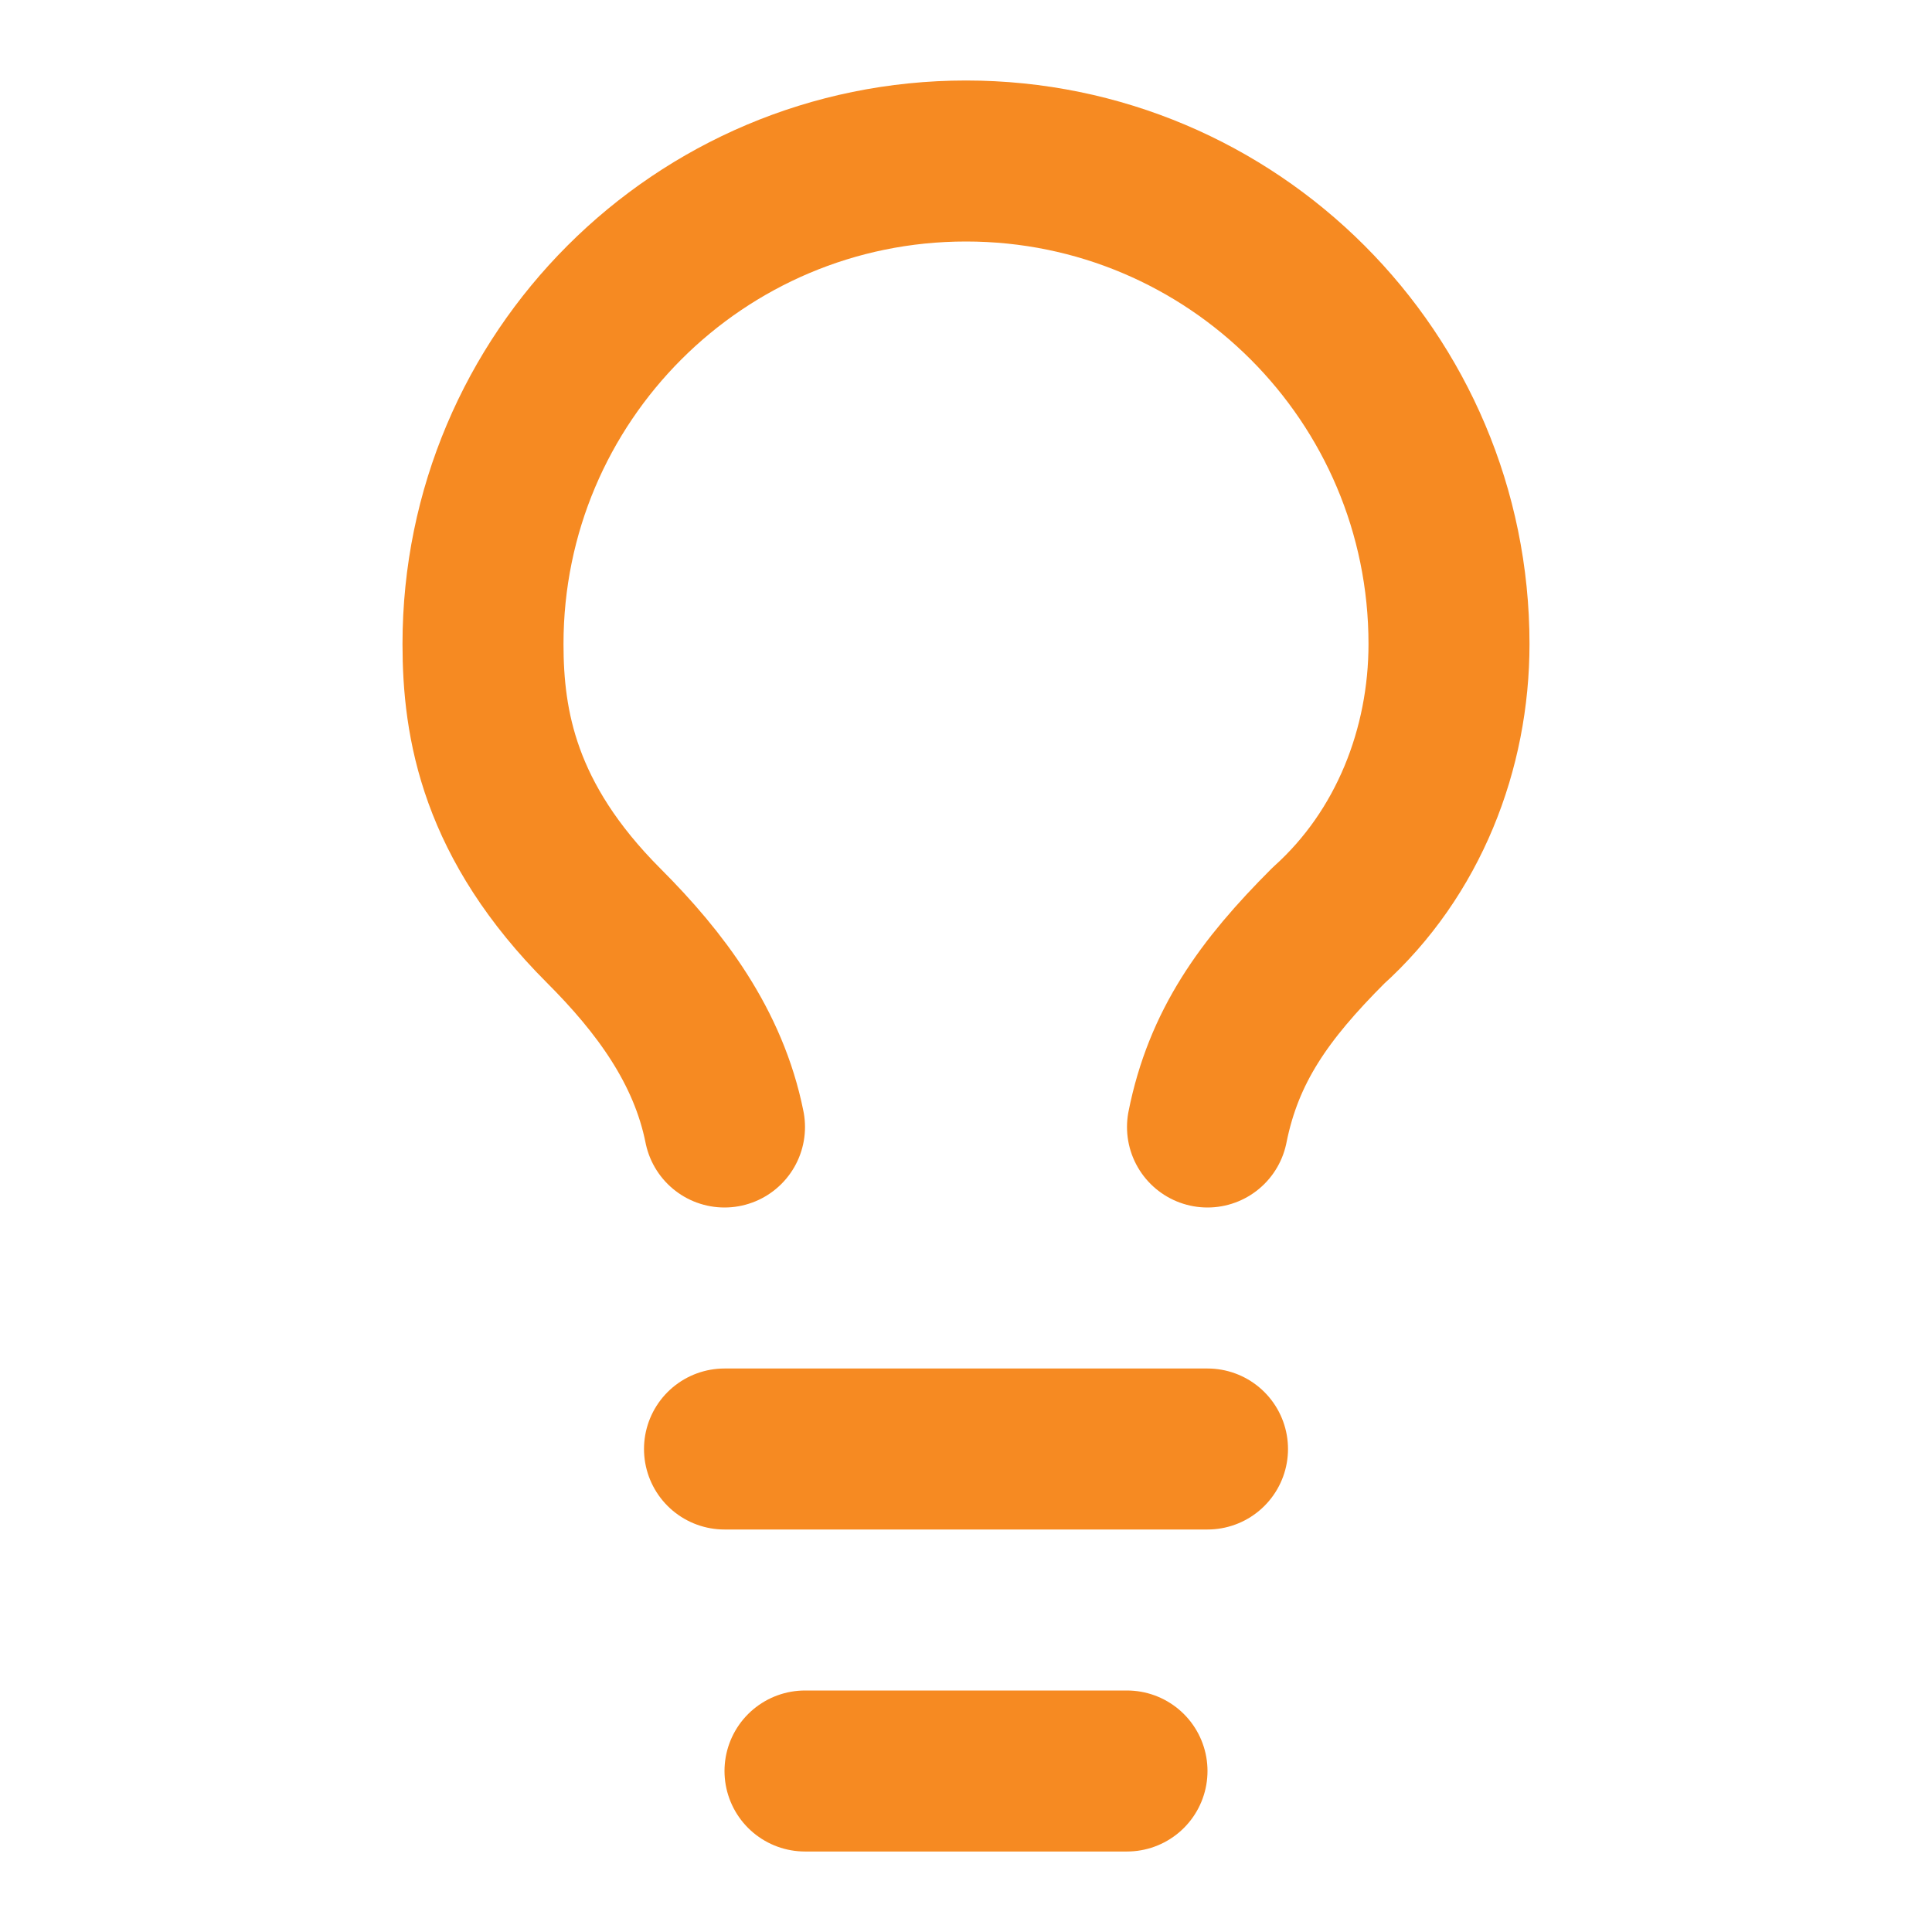
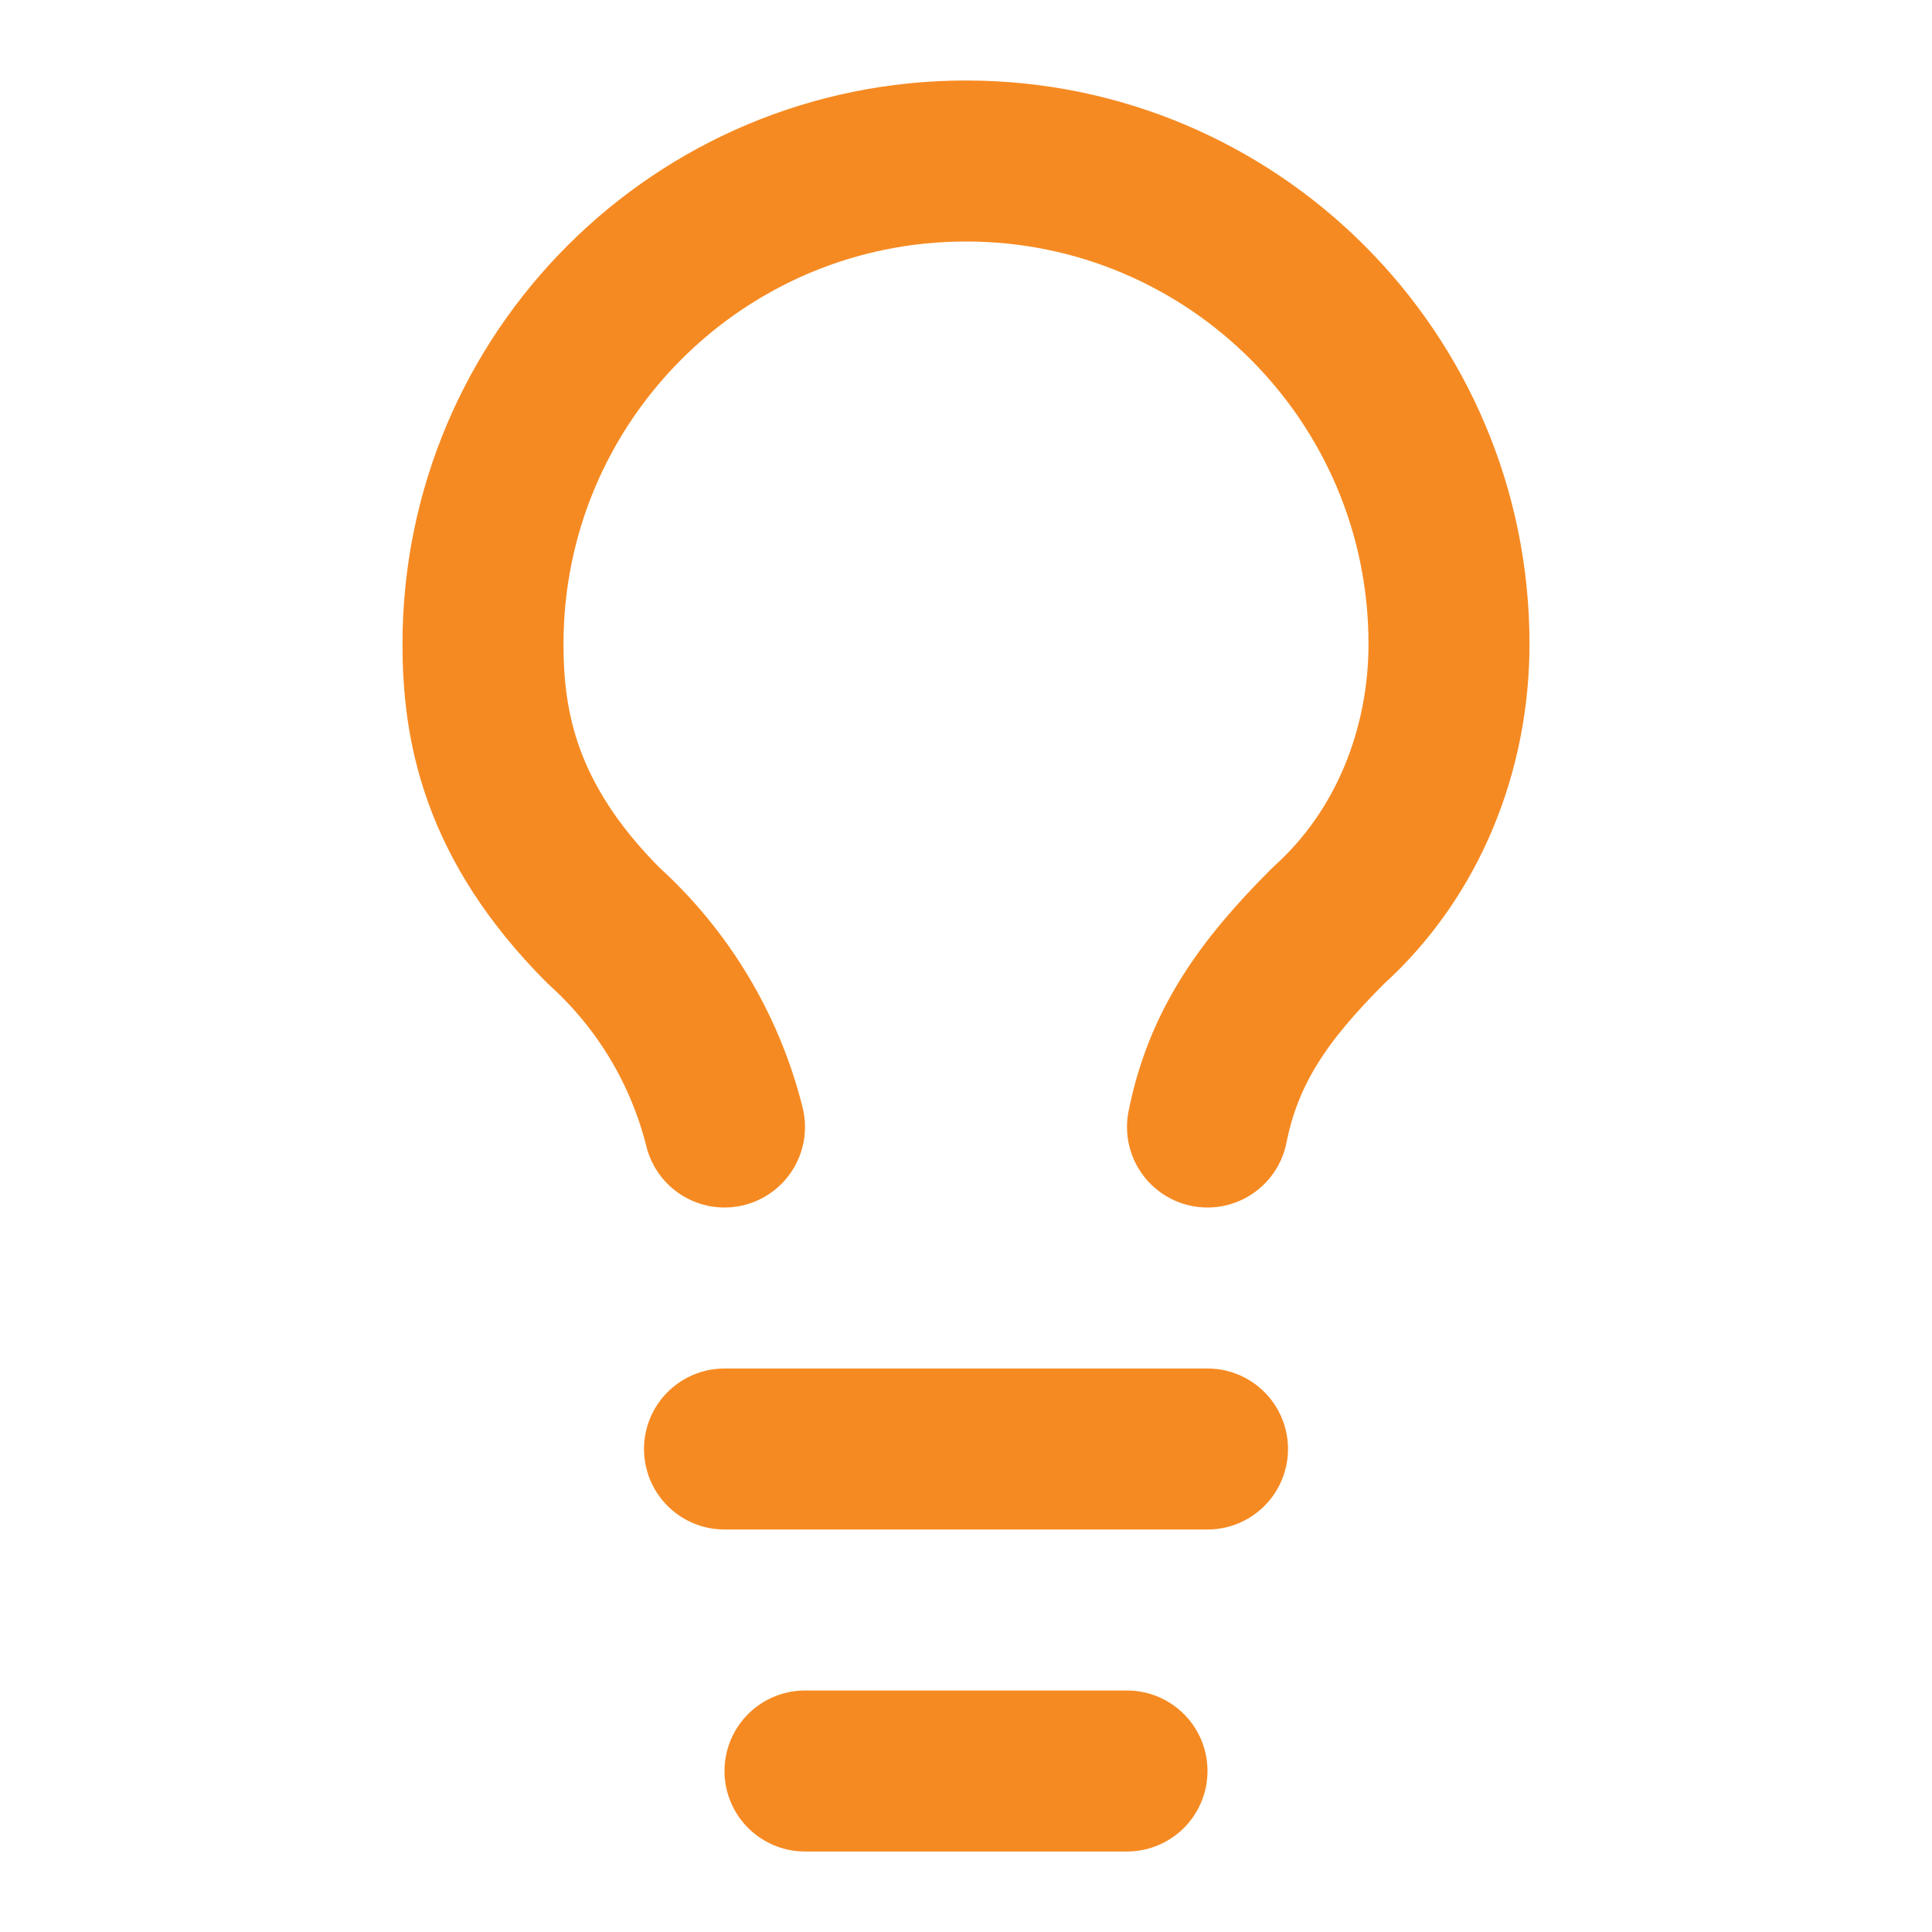
- <svg xmlns="http://www.w3.org/2000/svg" width="24" height="24" viewBox="0 0 24 24" fill="none" stroke="#f68a22" stroke-width="2" stroke-linecap="round" stroke-linejoin="round" data-lucide="lightbulb">
-   <path d="M15 14c.2-1 .7-1.7 1.5-2.5 1-.9 1.5-2.2 1.5-3.5A6 6 0 0 0 6 8c0 1 .2 2.2 1.5 3.5.7.7 1.3 1.5 1.5 2.5" />
-   <path d="M9 18h6" />
-   <path d="M10 22h4" />
+ <svg xmlns="http://www.w3.org/2000/svg" width="24" height="24" fill="none" stroke="#f68a22" stroke-linecap="round" stroke-linejoin="round" stroke-width="2" data-lucide="lightbulb" viewBox="0 0 24 24">
+   <path d="M15 14c.2-1 .7-1.7 1.5-2.5 1-.9 1.5-2.2 1.5-3.5A6 6 0 0 0 6 8c0 1 .2 2.2 1.5 3.5A5 5 0 0 1 9 14M9 18h6M10 22h4" />
</svg>
